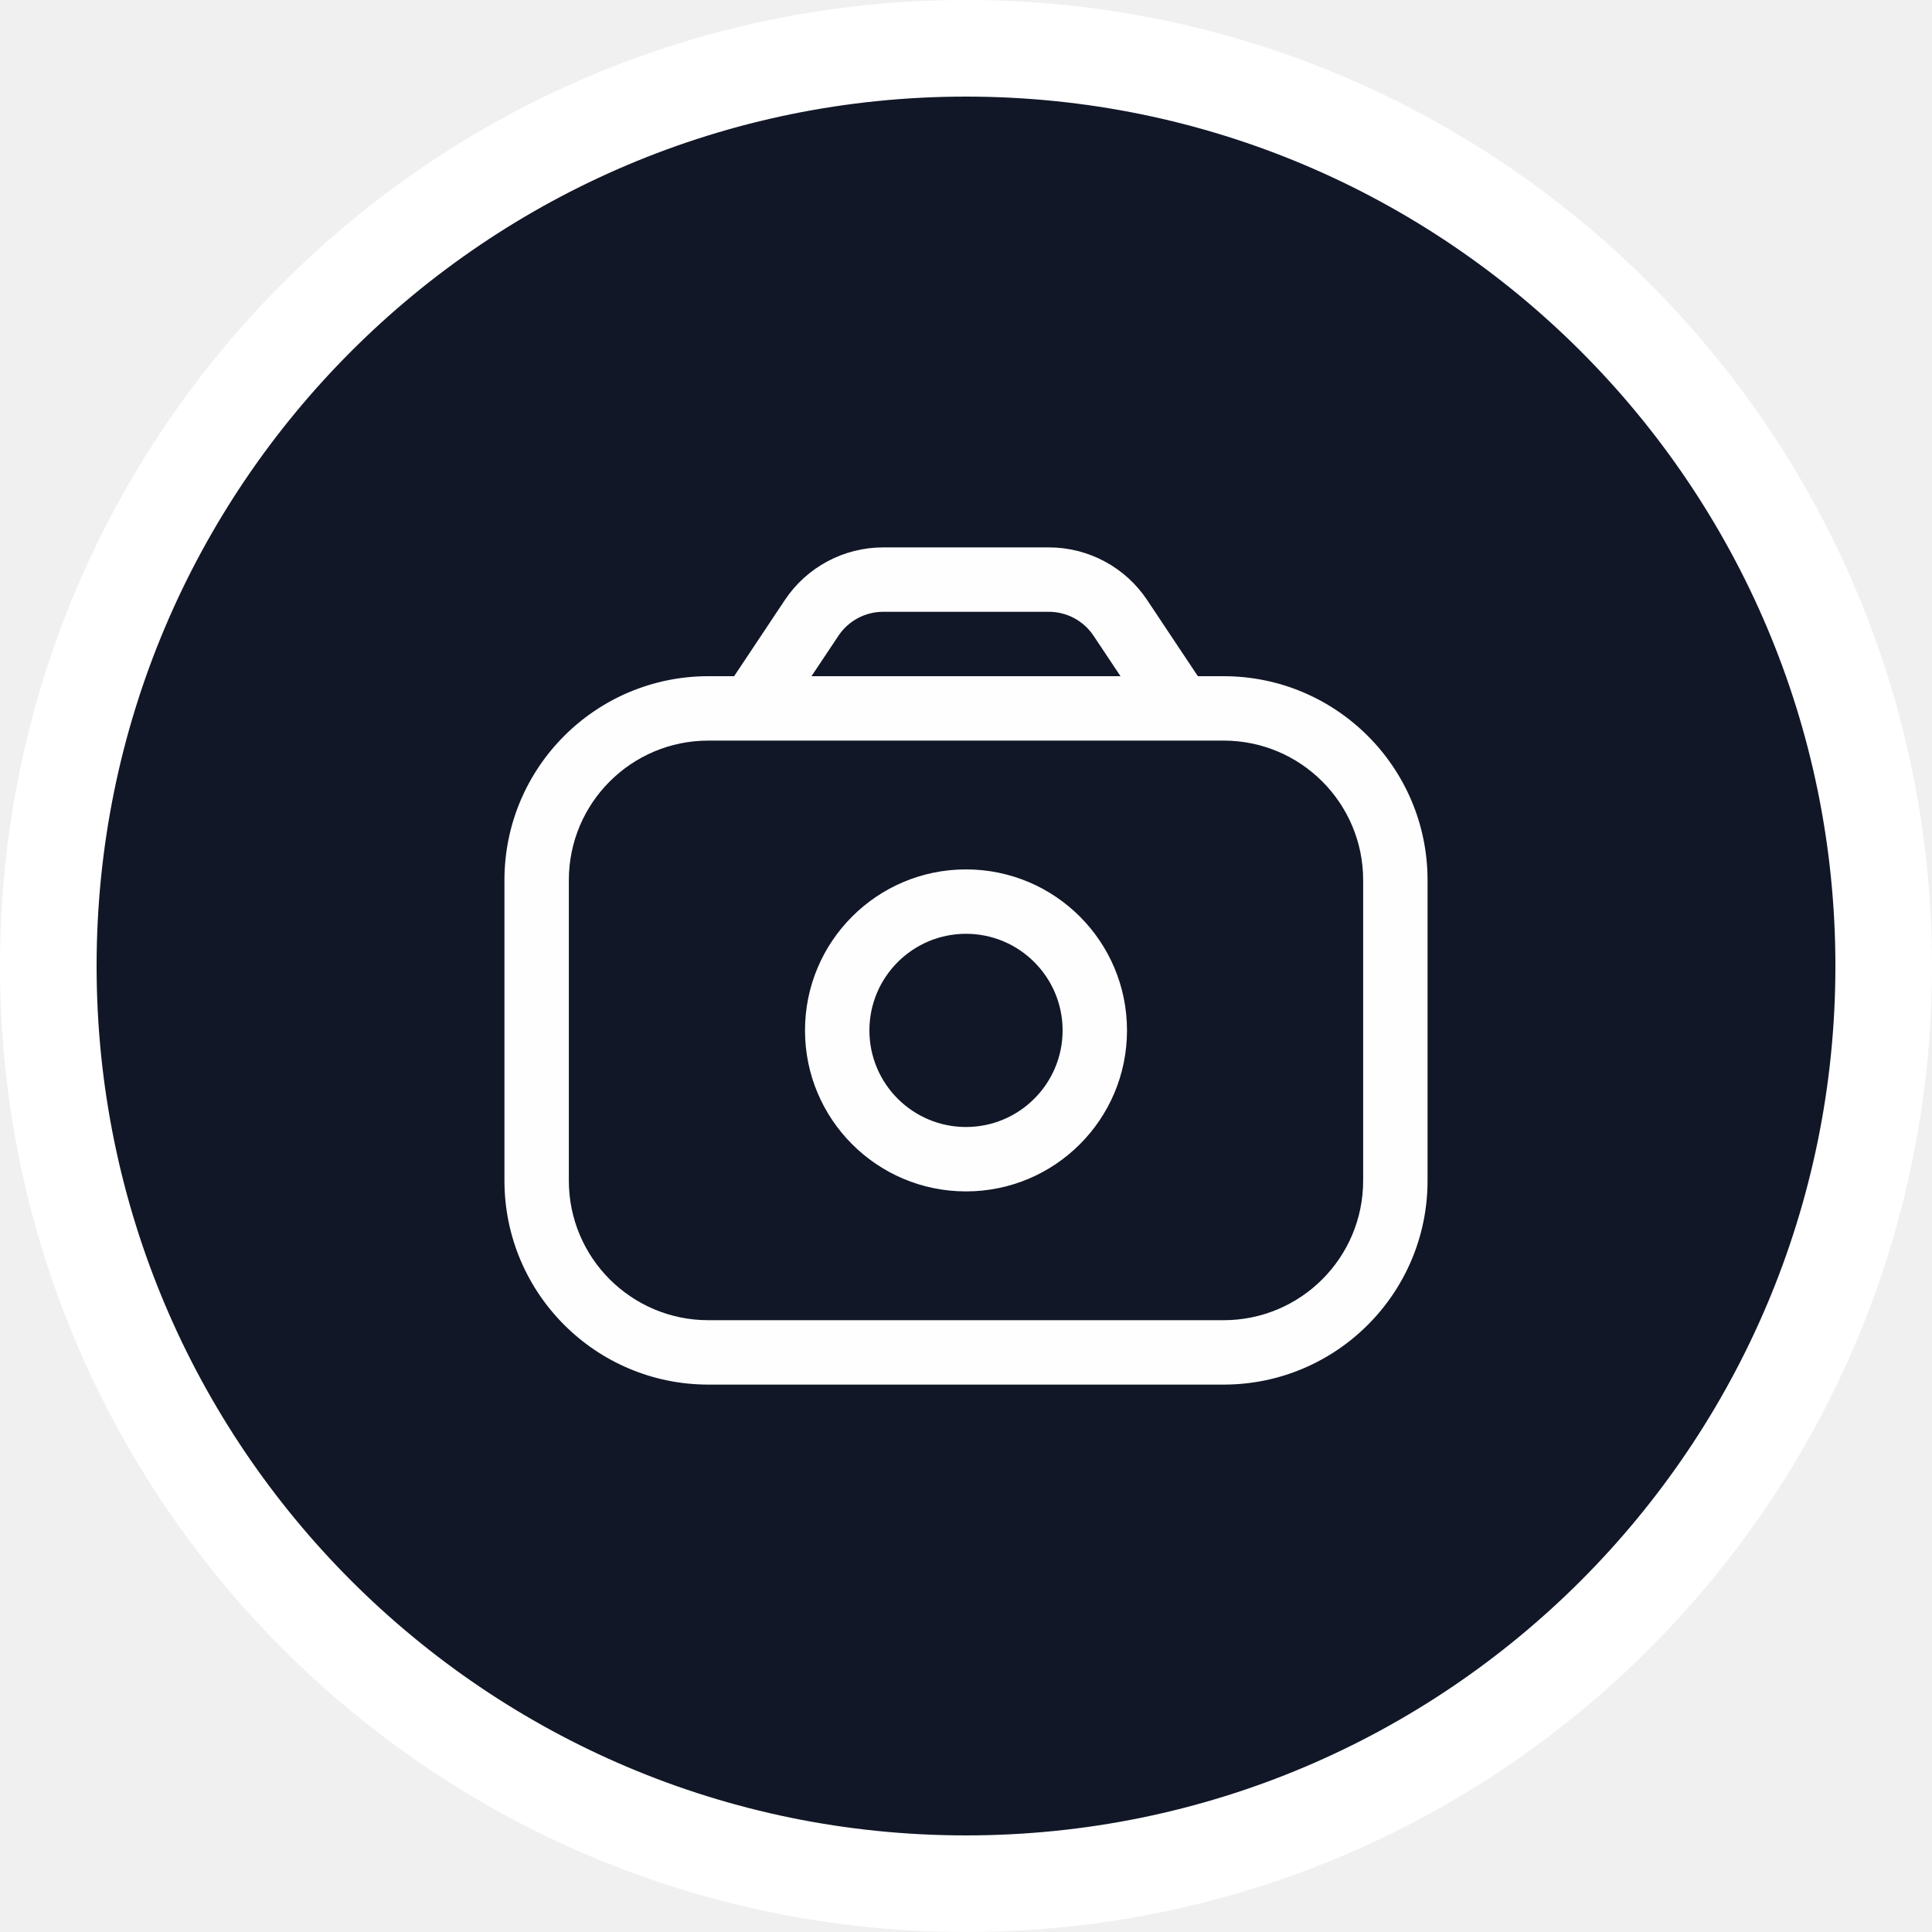
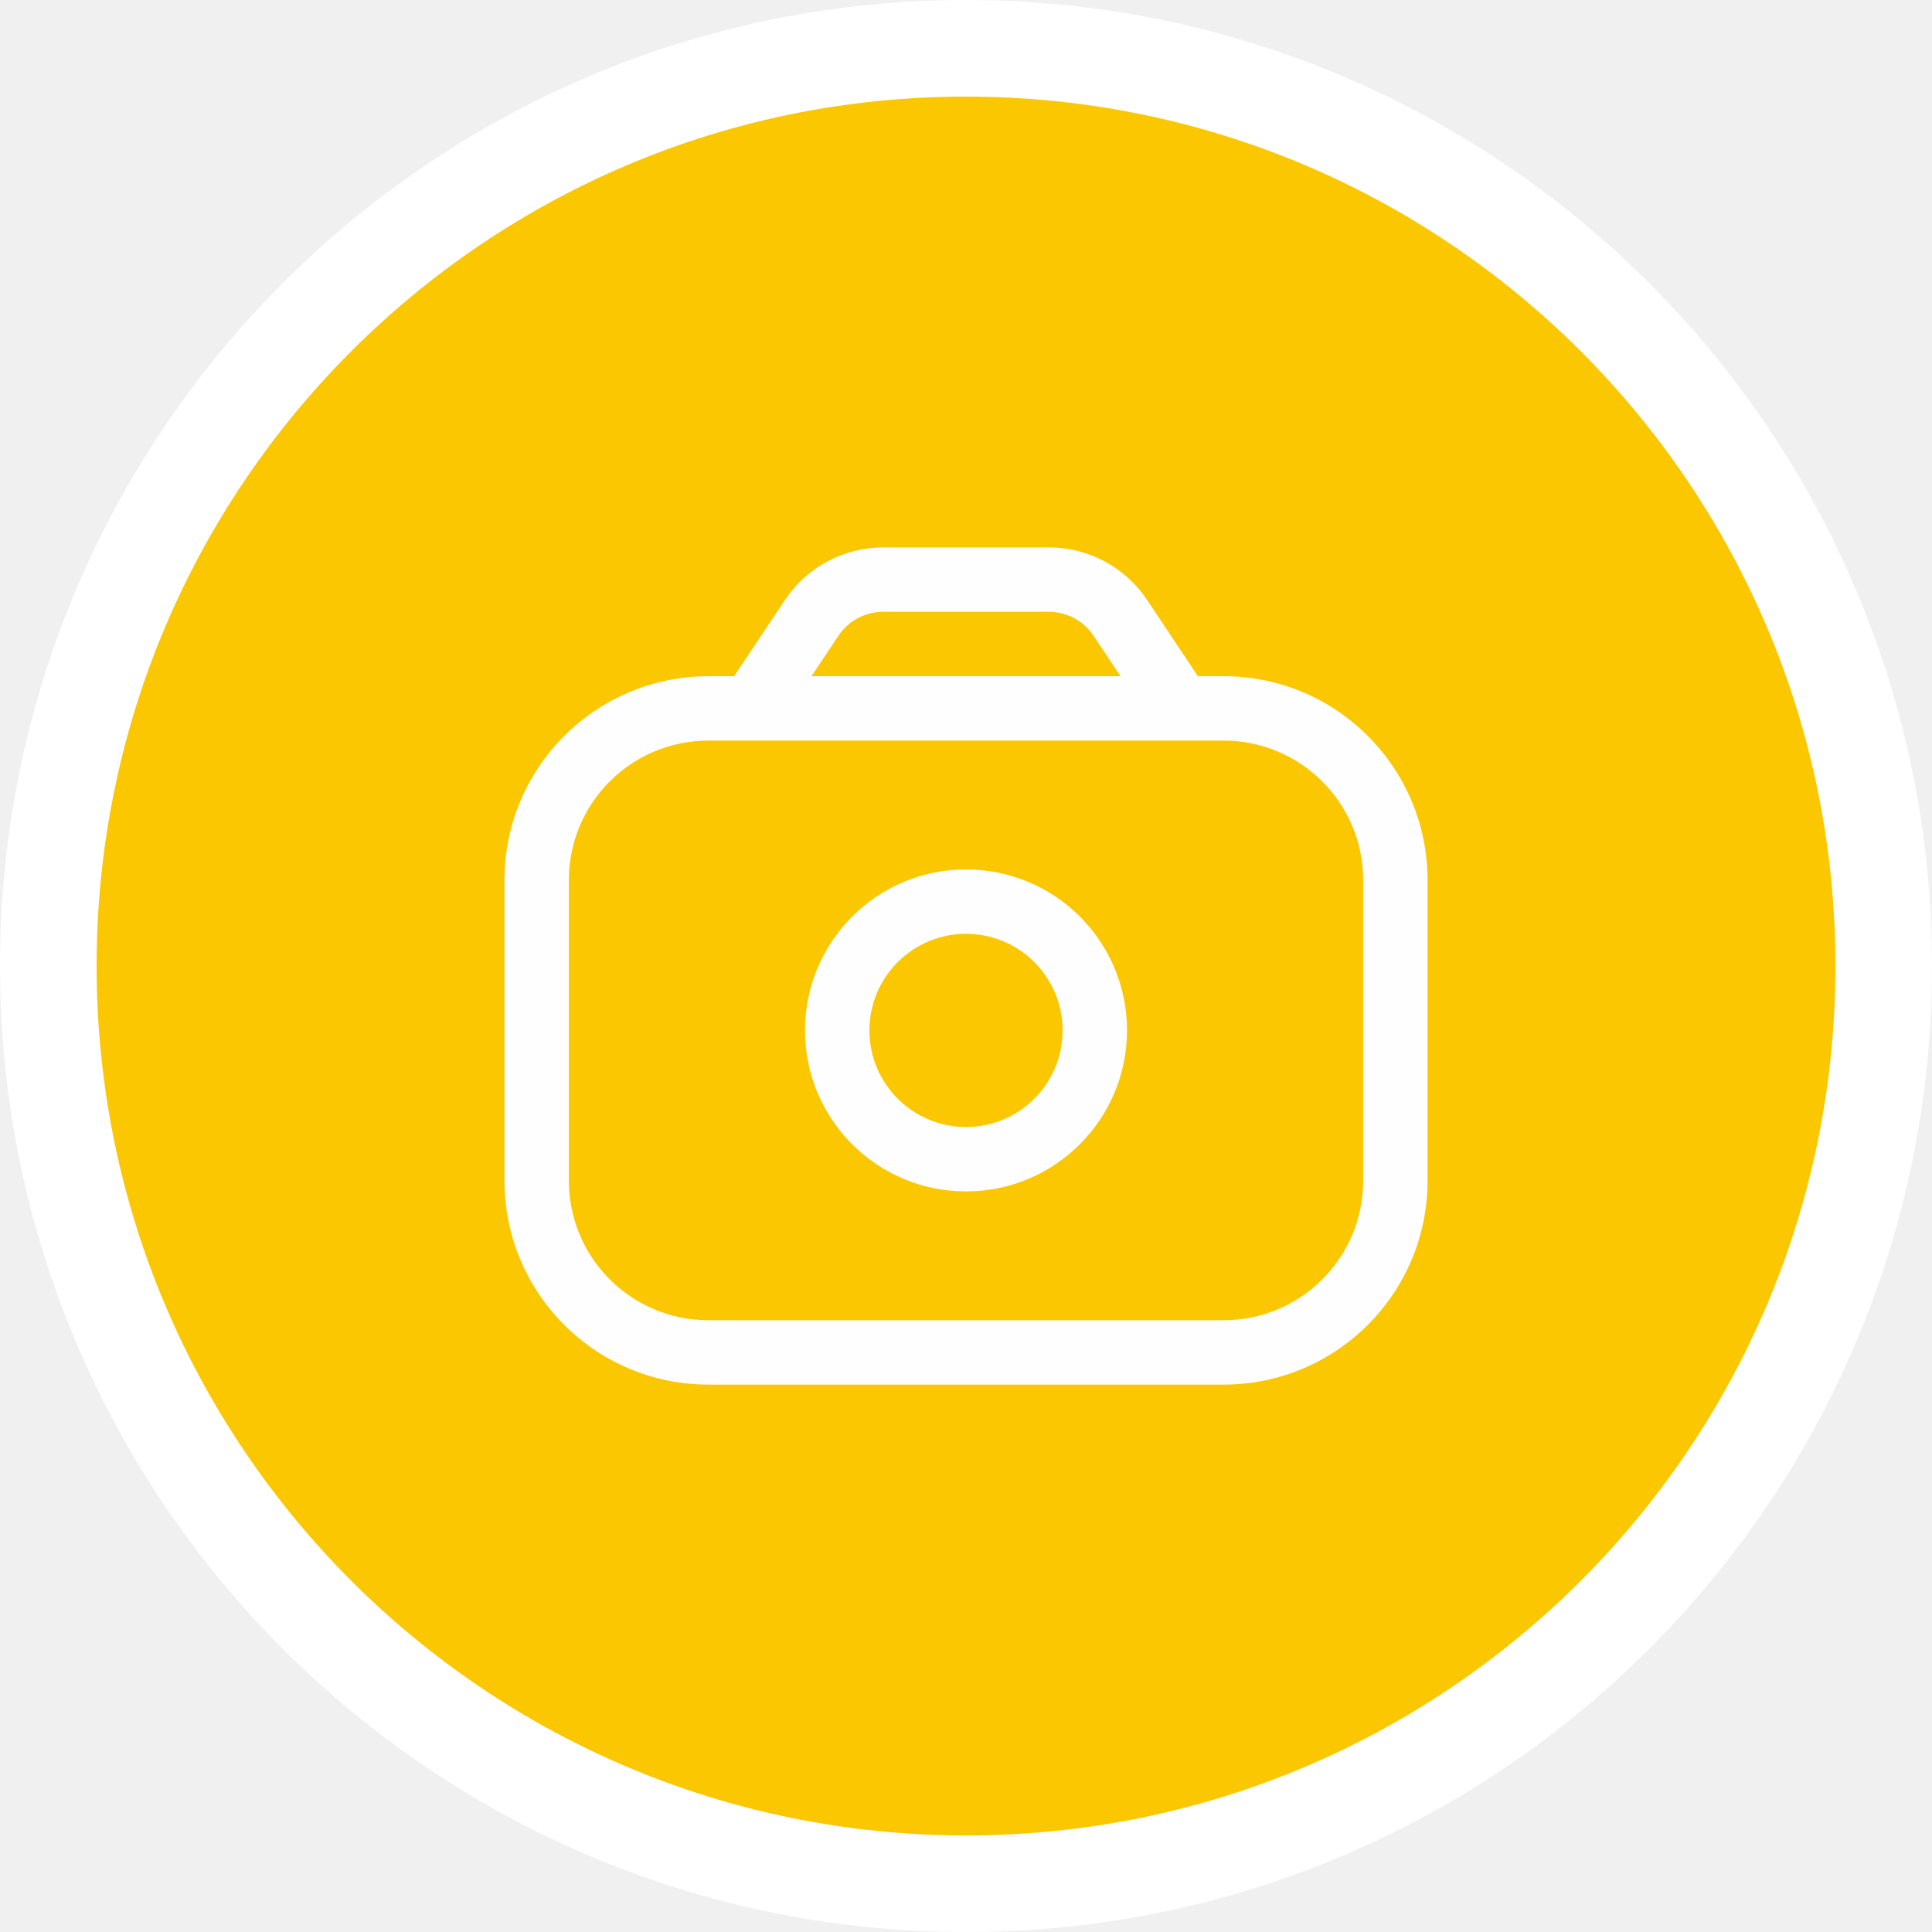
<svg xmlns="http://www.w3.org/2000/svg" width="30" height="30" viewBox="0 0 30 30" fill="none">
-   <rect x="0.75" y="0.75" width="28.5" height="28.5" rx="14.25" fill="#111727" />
+   <rect x="0.75" y="0.75" width="28.5" height="28.5" rx="14.25" fill="#FBC700" />
  <rect x="0.75" y="0.75" width="28.5" height="28.5" rx="14.25" stroke="white" stroke-width="1.5" />
  <path d="M11.251 10.723C11.098 10.952 11.16 11.263 11.389 11.416C11.619 11.569 11.93 11.507 12.083 11.277L11.251 10.723ZM12.604 9.594L13.02 9.871V9.871L12.604 9.594ZM17.396 9.594L17.812 9.316L17.396 9.594ZM17.917 11.277C18.07 11.507 18.381 11.569 18.611 11.416C18.84 11.263 18.902 10.952 18.749 10.723L17.917 11.277ZM16.5 16C16.5 16.828 15.828 17.5 15 17.5V18.5C16.381 18.5 17.5 17.381 17.5 16H16.5ZM15 17.5C14.172 17.5 13.5 16.828 13.5 16H12.5C12.5 17.381 13.619 18.5 15 18.5V17.5ZM13.5 16C13.5 15.172 14.172 14.5 15 14.5V13.5C13.619 13.5 12.5 14.619 12.5 16H13.5ZM15 14.5C15.828 14.5 16.5 15.172 16.5 16H17.5C17.5 14.619 16.381 13.5 15 13.5V14.5ZM12.083 11.277L13.02 9.871L12.188 9.316L11.251 10.723L12.083 11.277ZM13.714 9.5H16.286V8.5H13.714V9.5ZM16.98 9.871L17.917 11.277L18.749 10.723L17.812 9.316L16.98 9.871ZM16.286 9.5C16.565 9.5 16.825 9.639 16.98 9.871L17.812 9.316C17.472 8.806 16.899 8.5 16.286 8.5V9.5ZM13.02 9.871C13.175 9.639 13.435 9.5 13.714 9.5V8.5C13.101 8.5 12.528 8.806 12.188 9.316L13.02 9.871ZM11 11.5H19V10.5H11V11.5ZM21.167 13.667V18.333H22.167V13.667H21.167ZM19 20.5H11V21.5H19V20.5ZM8.833 18.333V13.667H7.833V18.333H8.833ZM11 20.5C9.803 20.5 8.833 19.53 8.833 18.333H7.833C7.833 20.082 9.251 21.5 11 21.5V20.5ZM21.167 18.333C21.167 19.53 20.197 20.5 19 20.5V21.5C20.749 21.5 22.167 20.082 22.167 18.333H21.167ZM19 11.5C20.197 11.5 21.167 12.47 21.167 13.667H22.167C22.167 11.918 20.749 10.5 19 10.5V11.5ZM11 10.5C9.251 10.5 7.833 11.918 7.833 13.667H8.833C8.833 12.47 9.803 11.5 11 11.5V10.5Z" fill="#FEFEFE" />
</svg>
